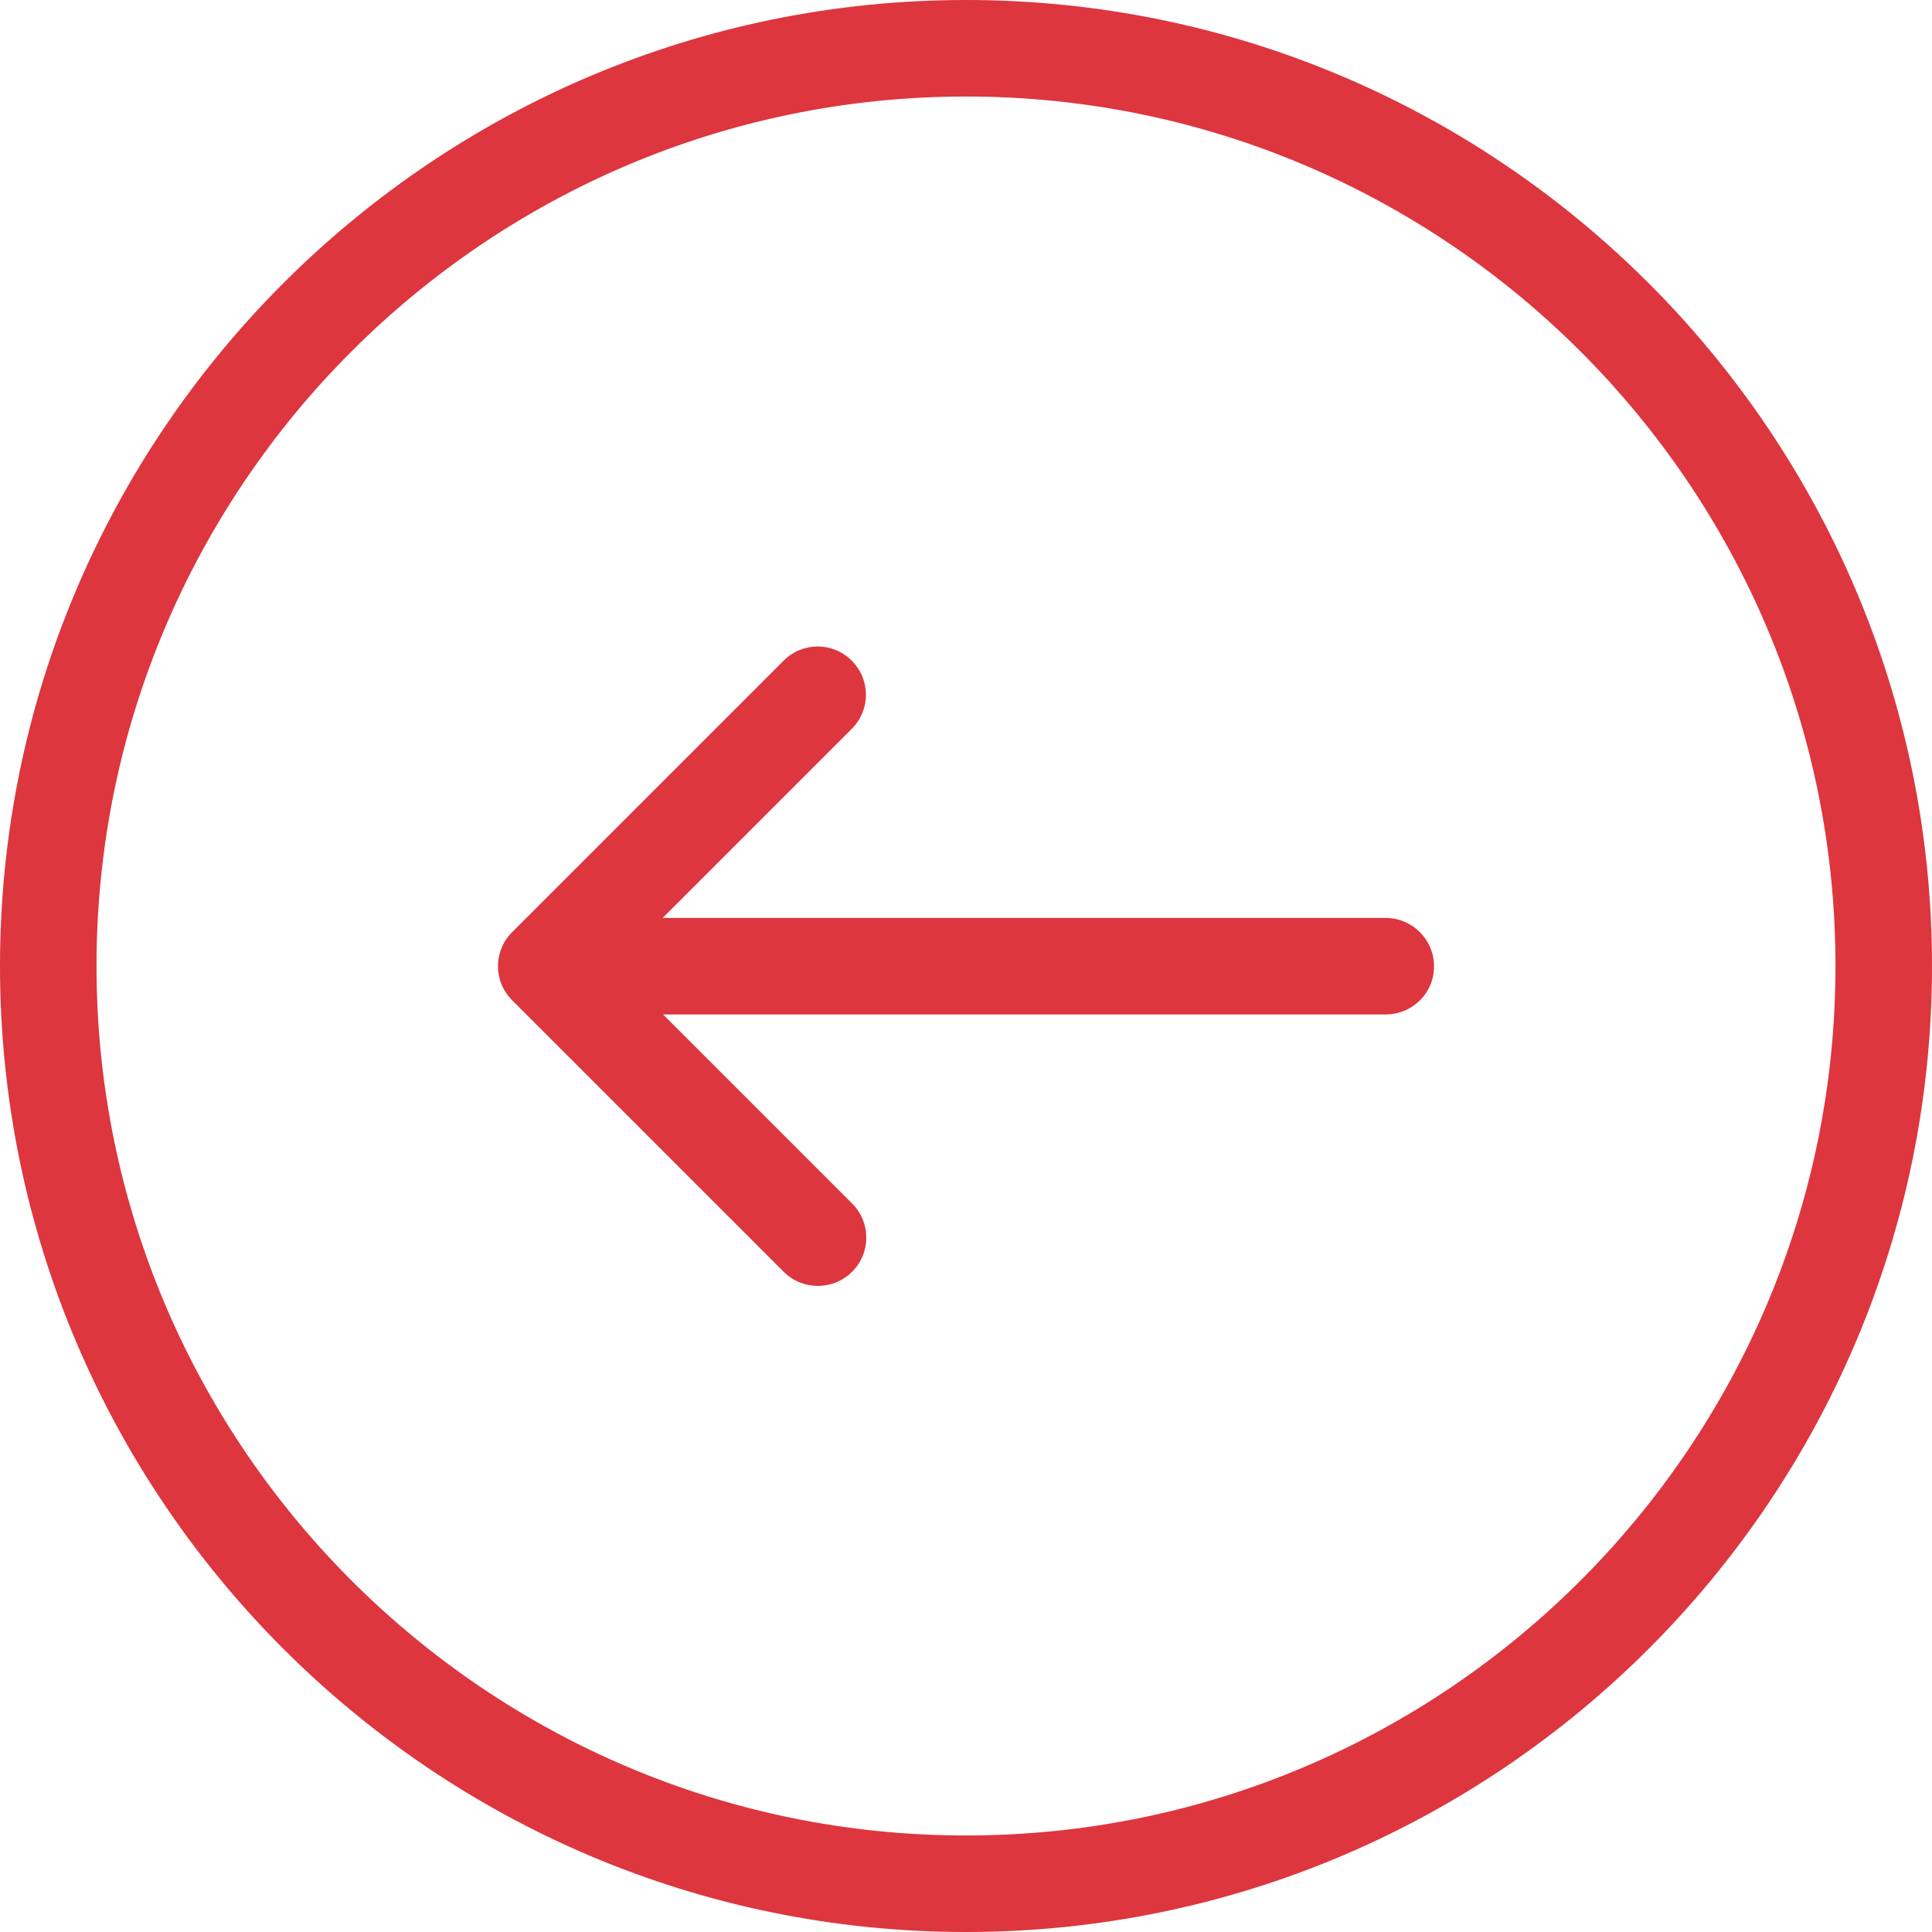
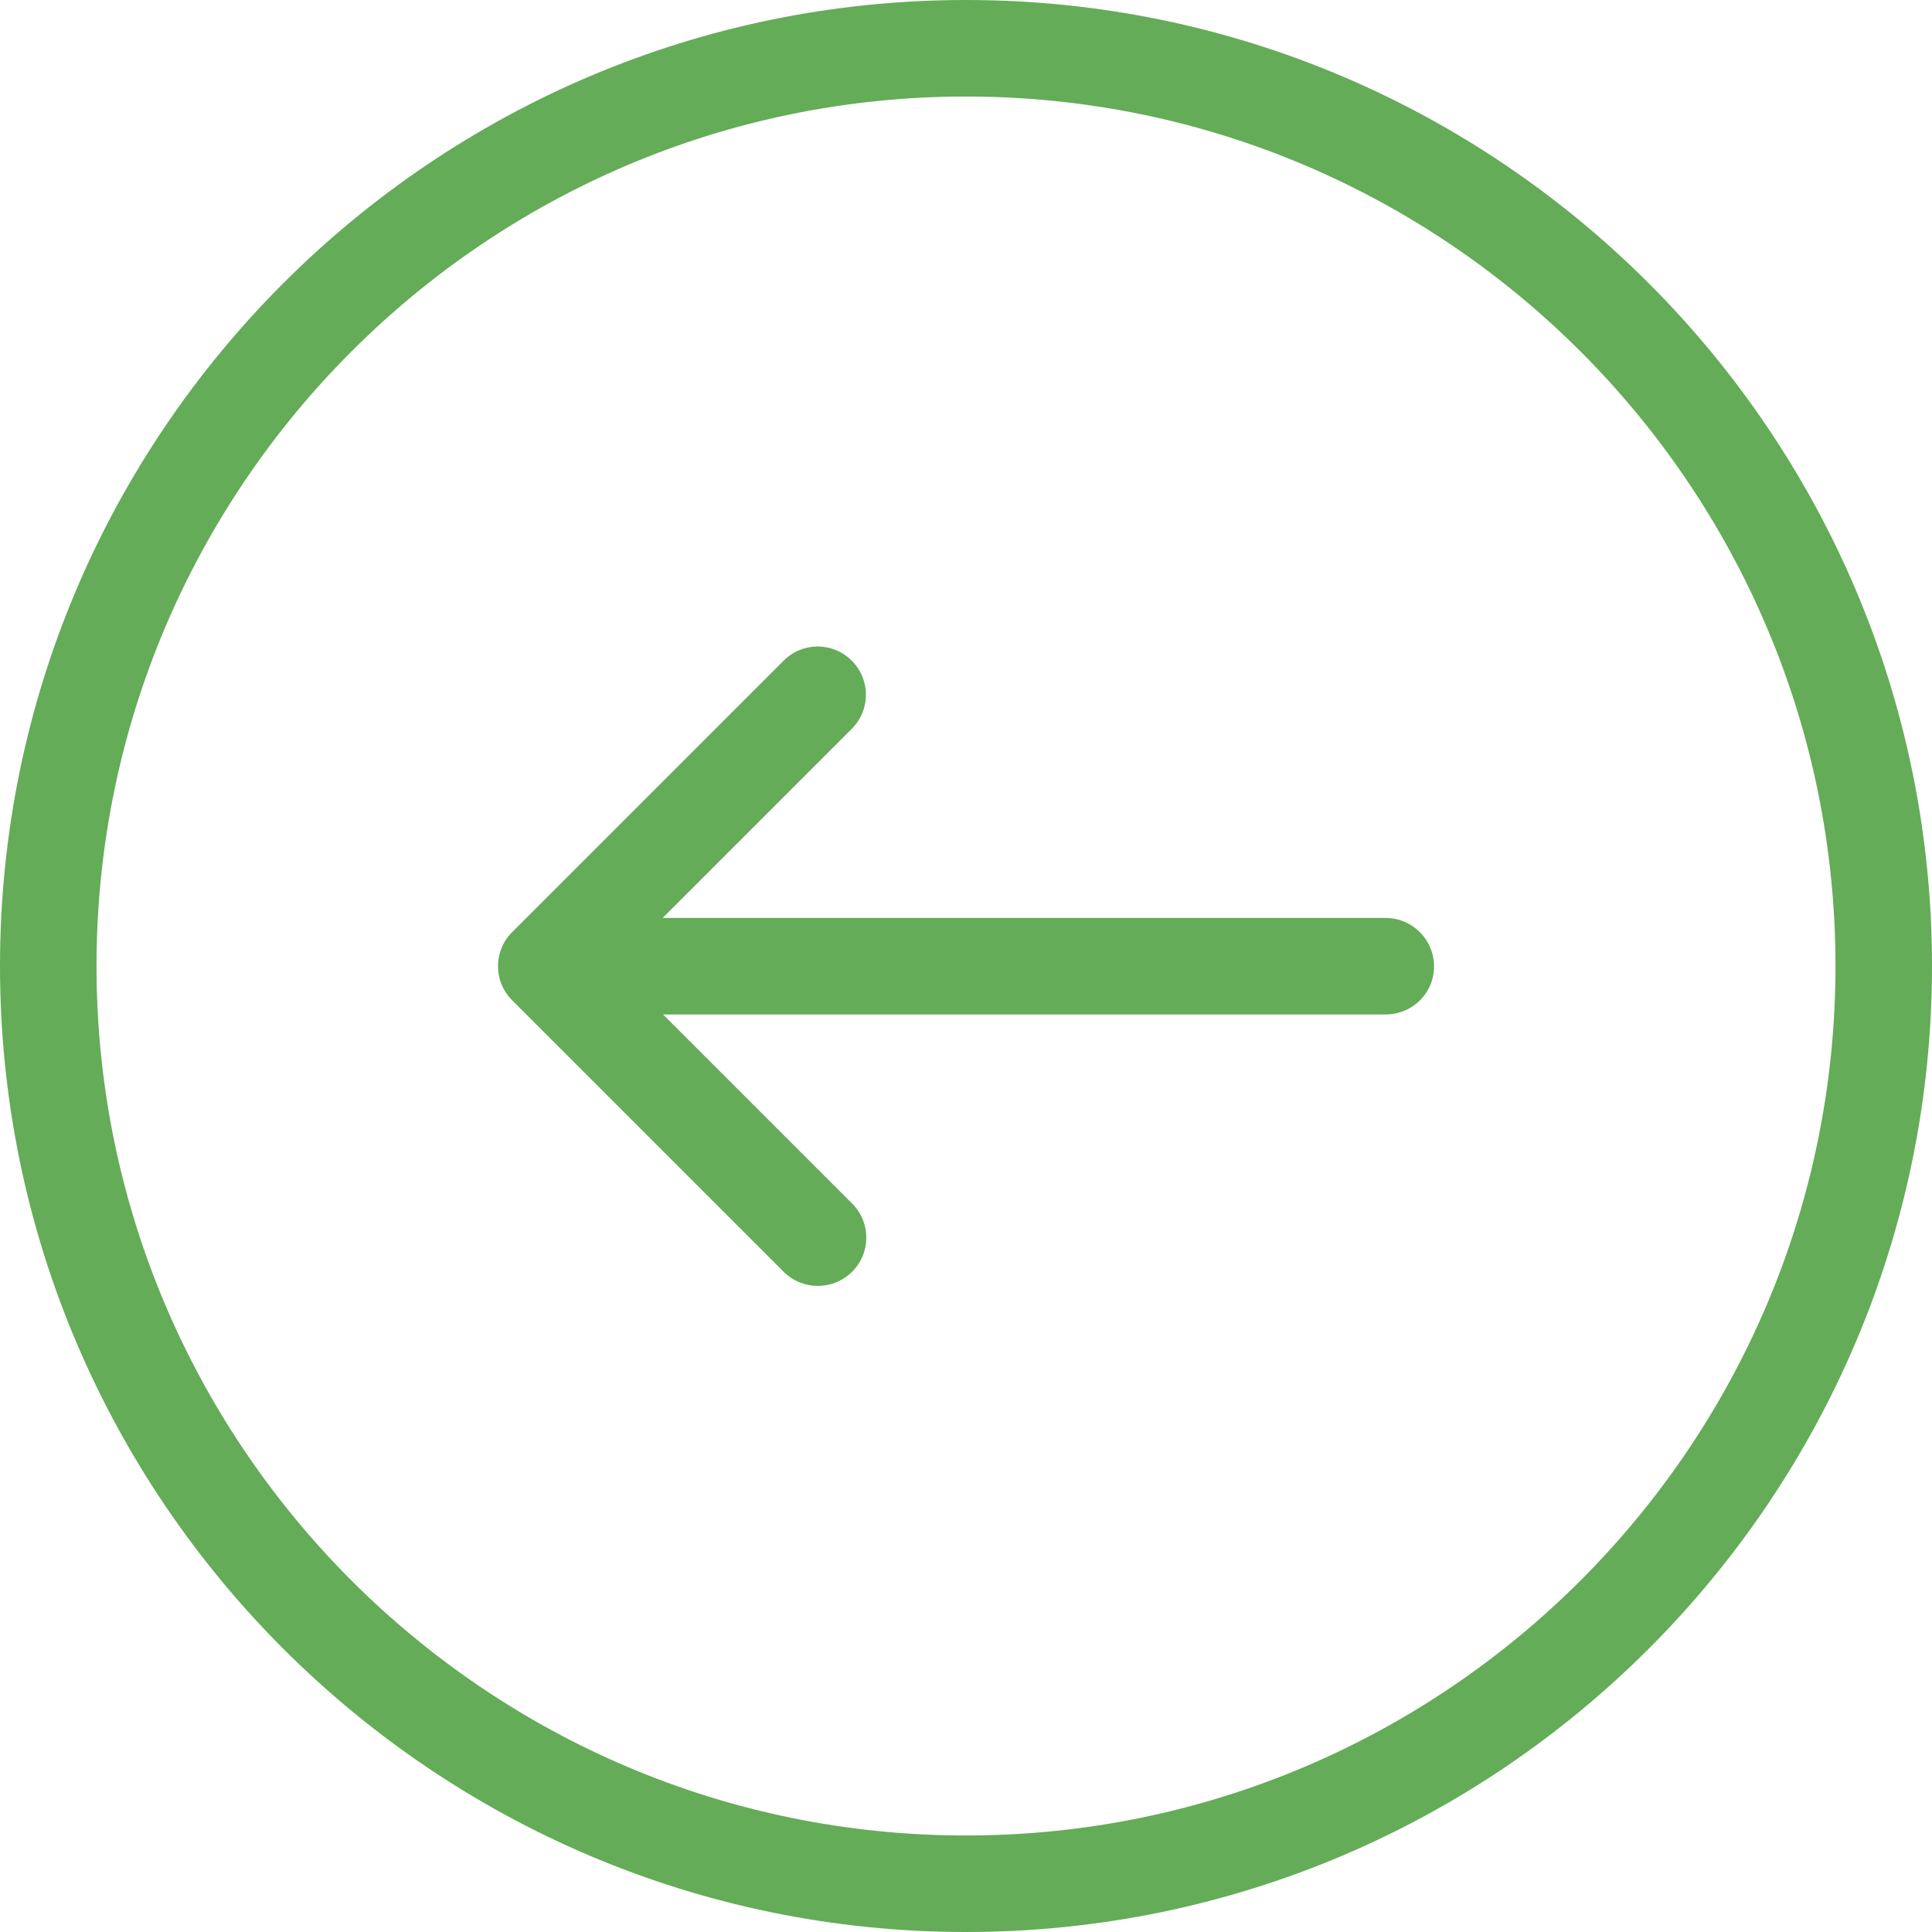
<svg xmlns="http://www.w3.org/2000/svg" version="1.1" id="Capa_1" x="0px" y="0px" viewBox="0 0 490.4 490.4" style="enable-background:new 0 0 490.4 490.4;" xml:space="preserve">
  <style type="text/css">
- 	.st0{fill:#DD363E;}
+ 	.st0{fill:#64ac58;}
</style>
  <g>
    <g>
      <path class="st0" d="M245.2,490.4C110,490.4,0,380.4,0,245.2S110,0,245.2,0s245.2,110,245.2,245.2S380.4,490.4,245.2,490.4z     M245.2,24.5c-121.7,0-220.7,99-220.7,220.7s99,220.7,220.7,220.7s220.7-99,220.7-220.7S366.9,24.5,245.2,24.5z" />
      <path class="st0" d="M351.7,257.5H168.3l48,48c4.8,4.8,4.8,12.5,0,17.3c-2.4,2.4-5.5,3.6-8.7,3.6s-6.3-1.2-8.7-3.6L130,253.9    c-4.8-4.8-4.8-12.5,0-17.3l68.9-68.9c4.8-4.8,12.5-4.8,17.3,0s4.8,12.5,0,17.3l-48,48h183.5c6.8,0,12.3,5.5,12.3,12.3    C364,252.1,358.5,257.5,351.7,257.5z" />
    </g>
  </g>
</svg>
